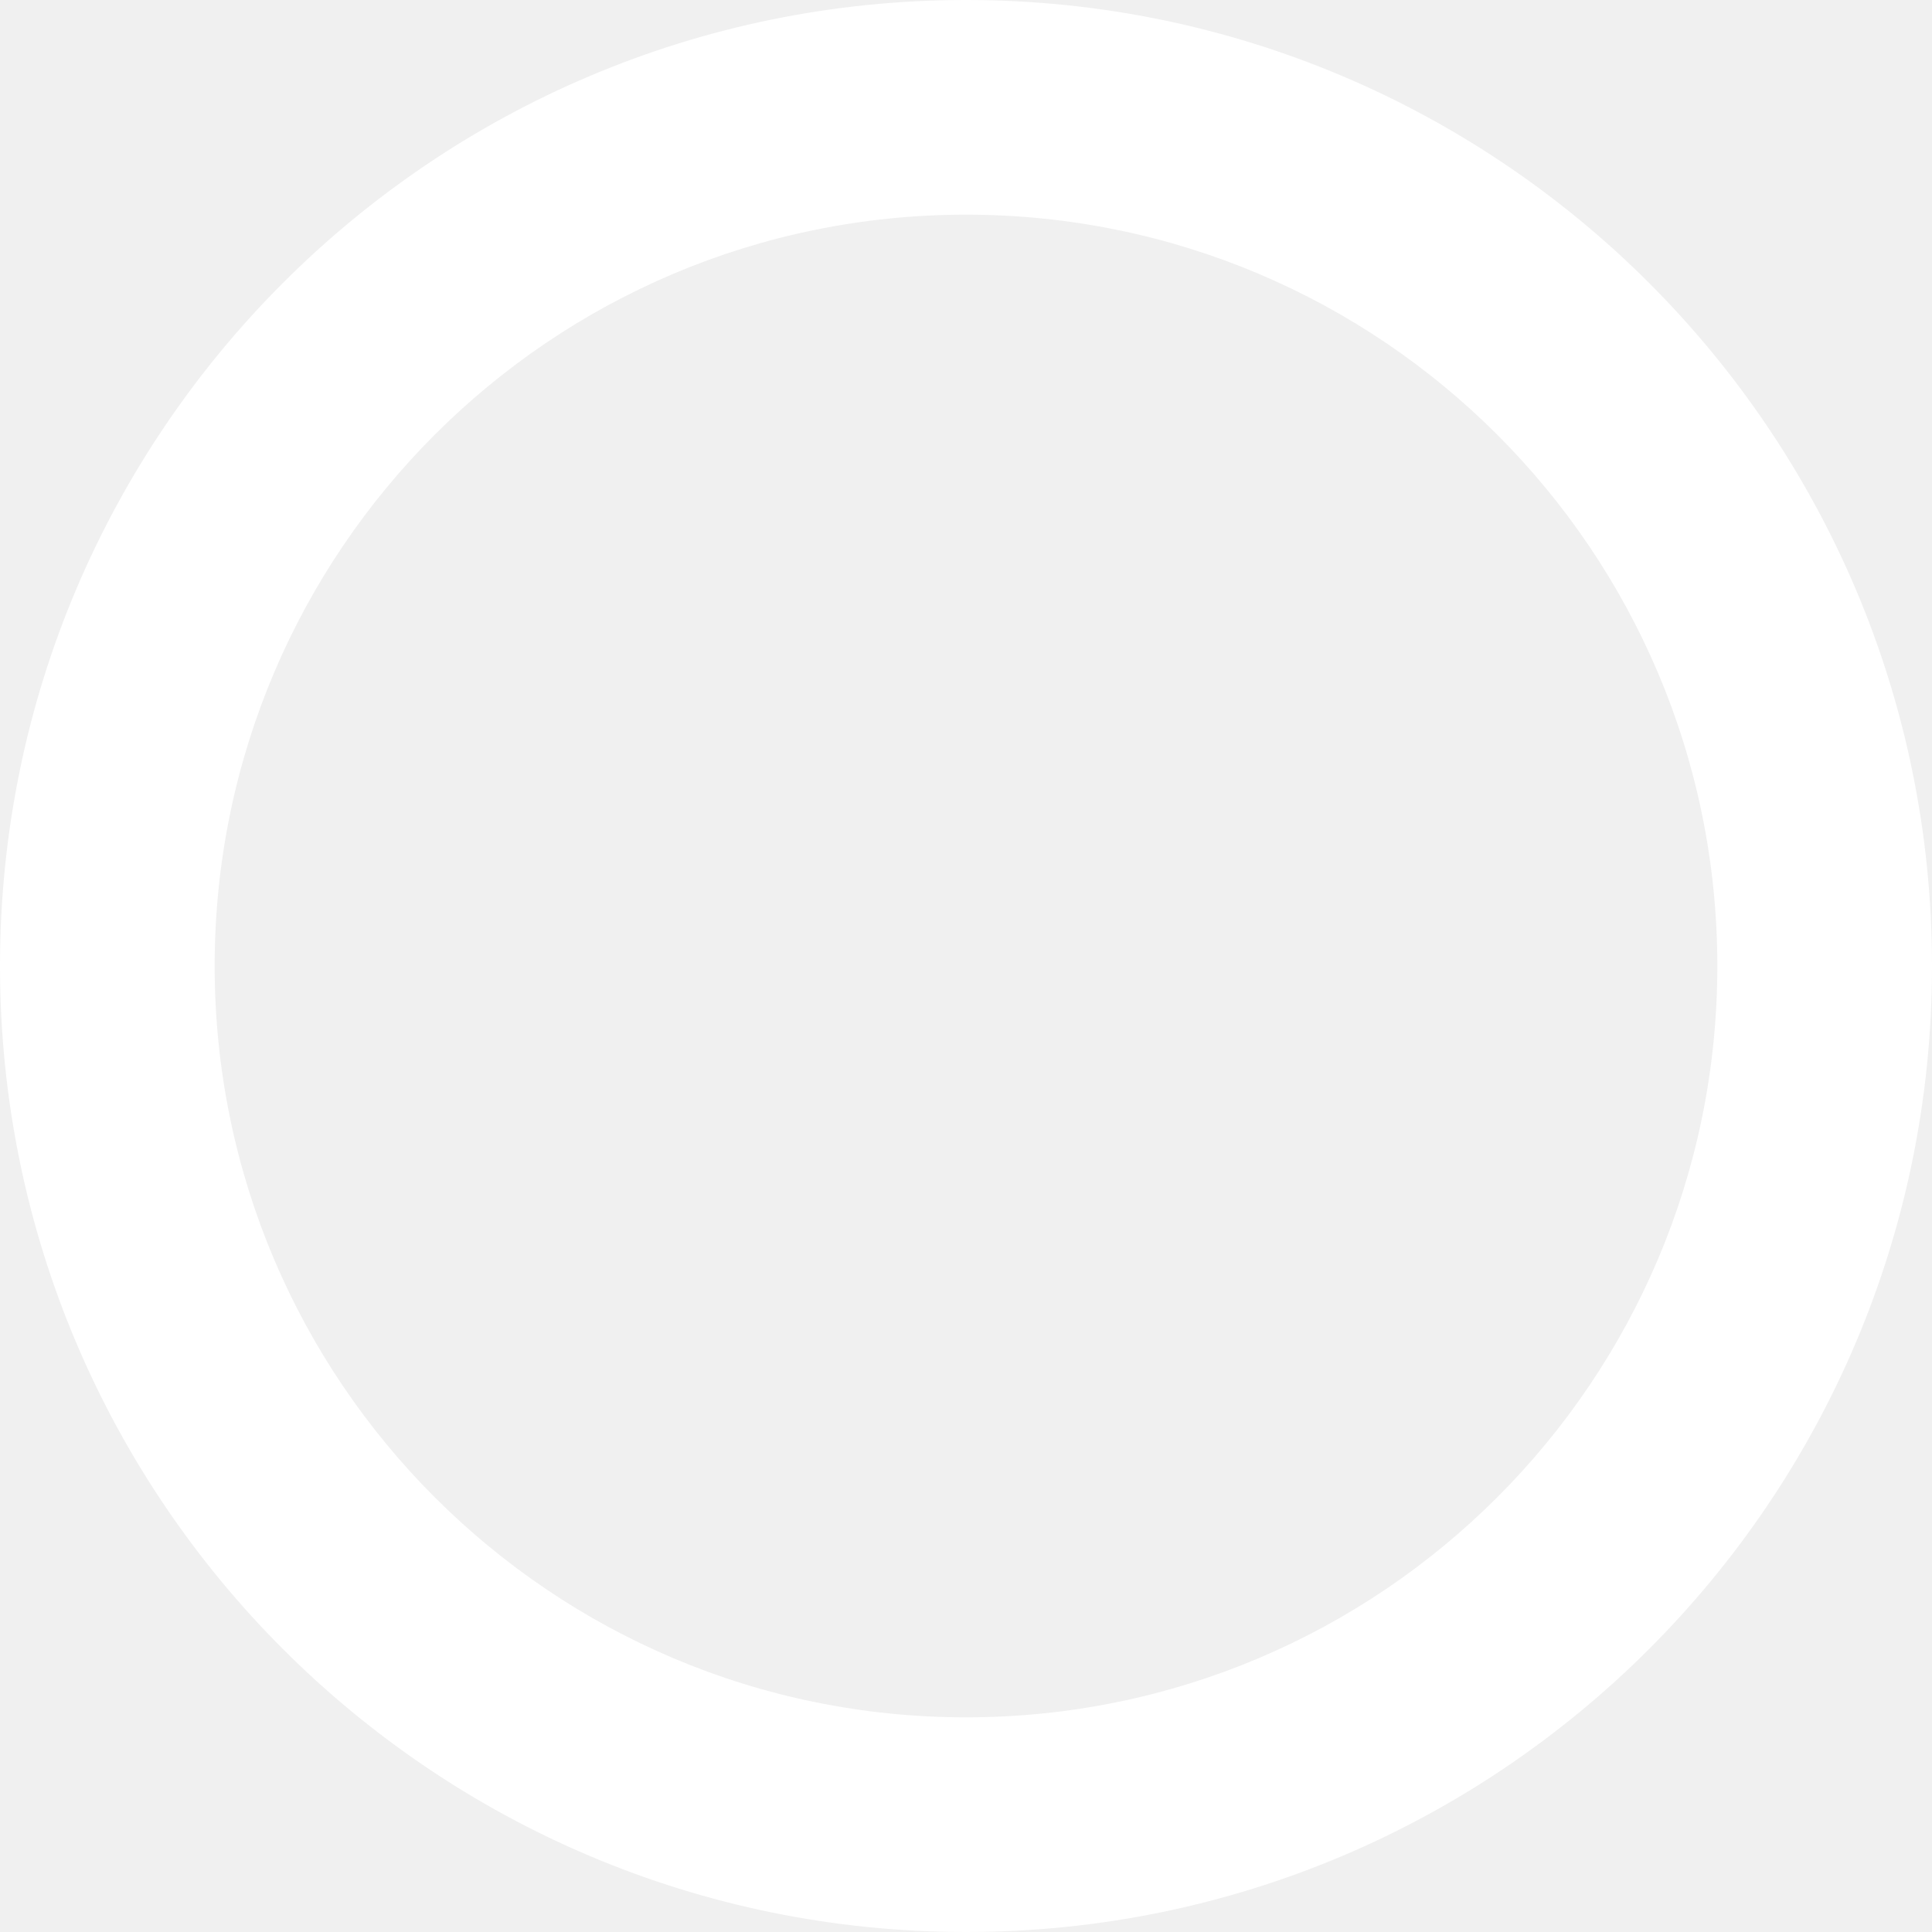
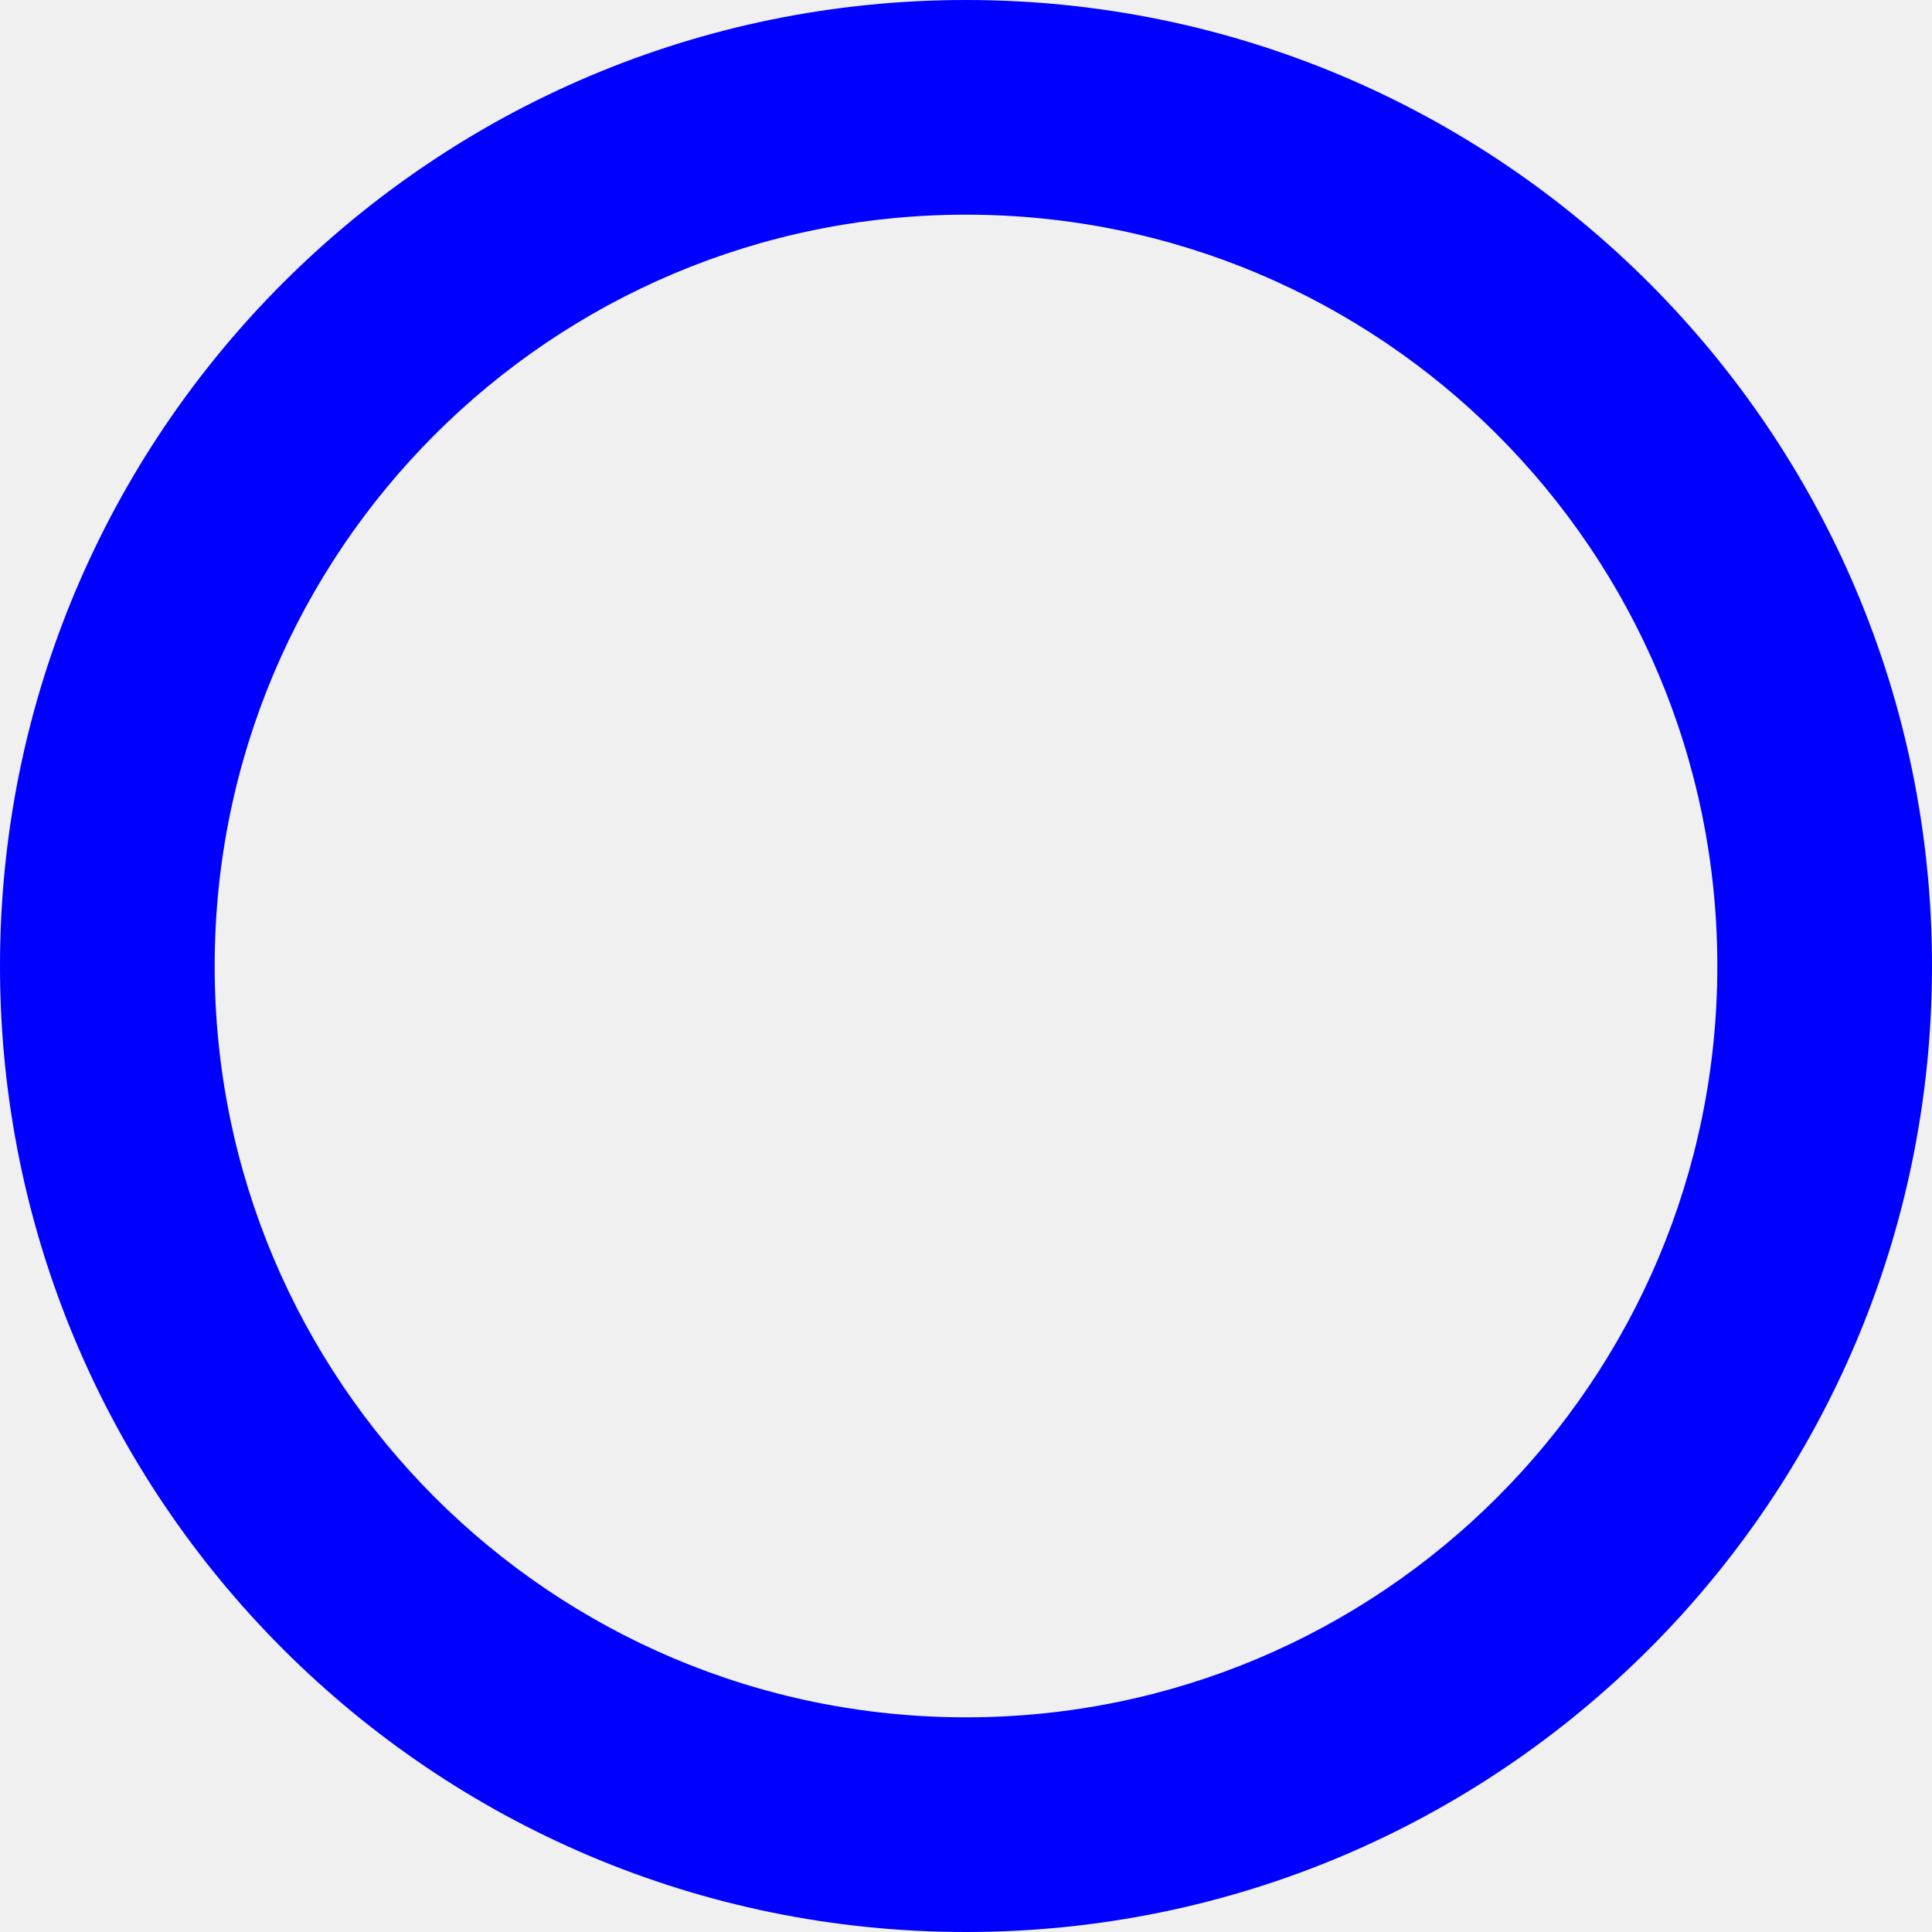
- <svg xmlns="http://www.w3.org/2000/svg" width="450" height="450" viewBox="0 0 450 450" fill="white">
-   <path d="M225,0C100.74,0,0,100.74,0,225S100.74,450,225,450,450,349.26,450,225,349.26,0,225,0Zm0,400A175,175,0,1,1,400,225,175,175,0,0,1,225,400Z" />
+ <svg xmlns="http://www.w3.org/2000/svg" width="450" height="450" viewBox="0 0 450 450" fill="red">
+   <path fill="blue" d="M225,0C100.74,0,0,100.74,0,225S100.74,450,225,450,450,349.26,450,225,349.26,0,225,0Zm0,400A175,175,0,1,1,400,225,175,175,0,0,1,225,400Z" />
</svg>
